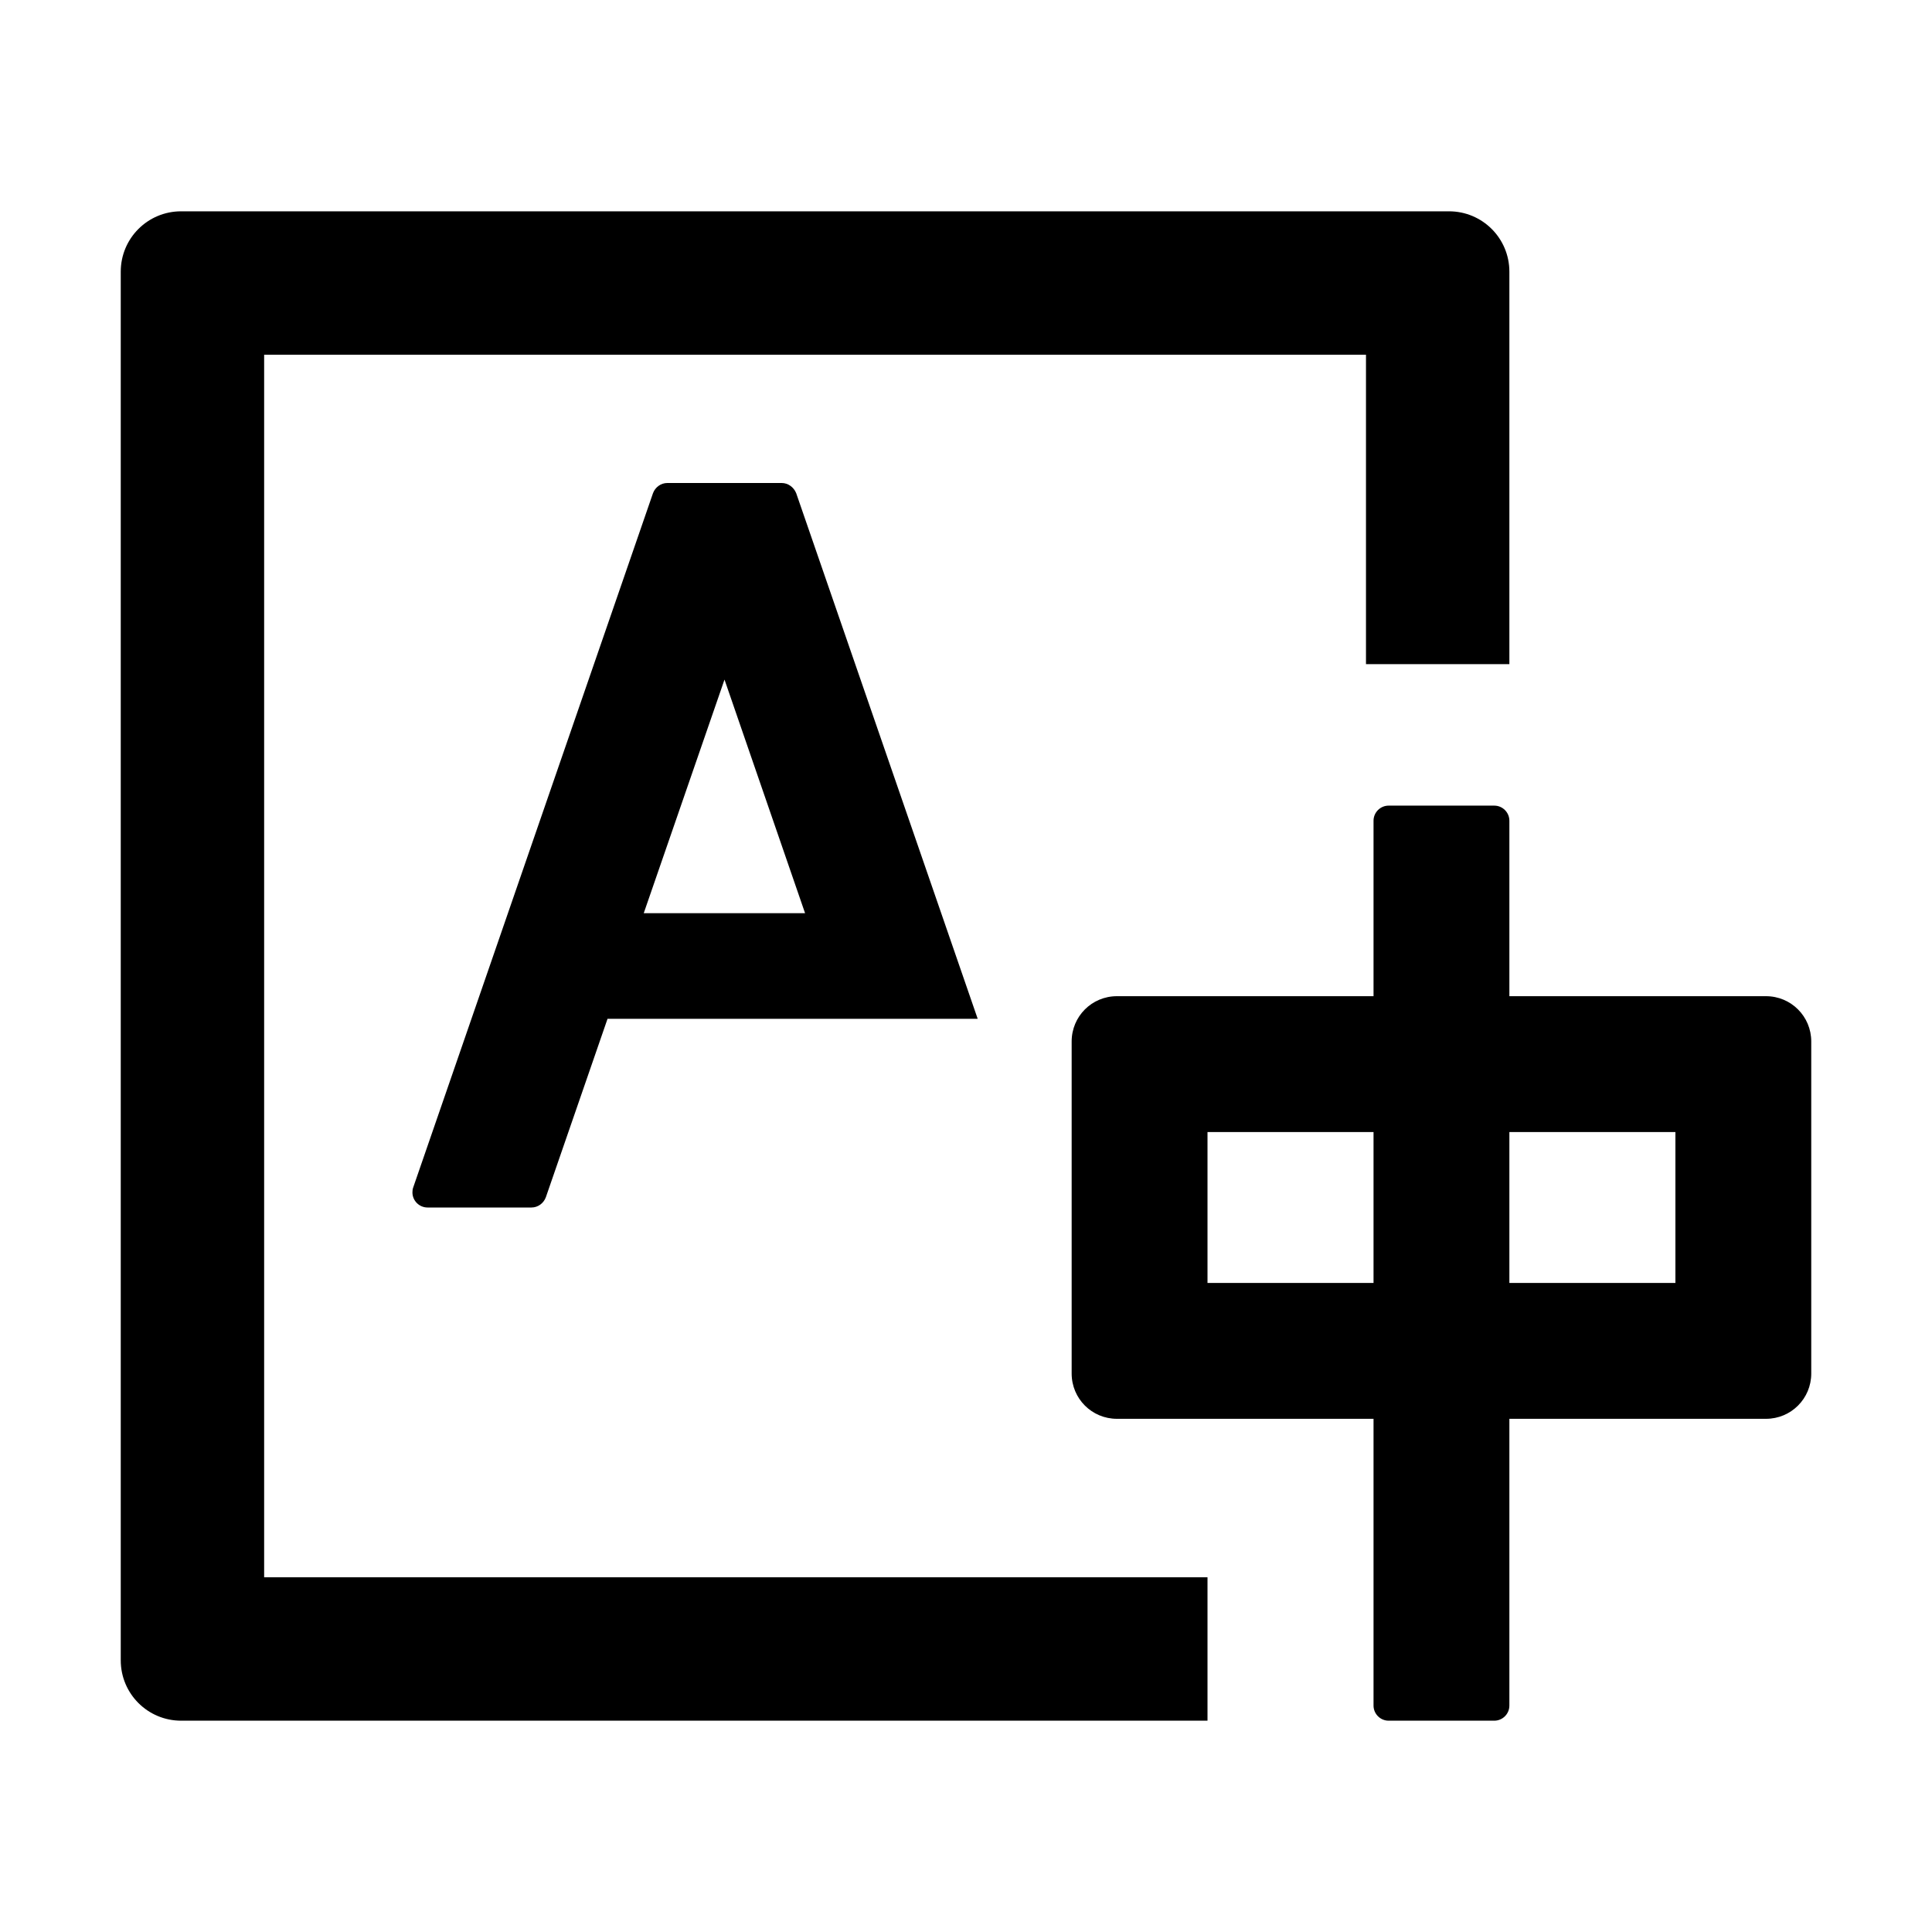
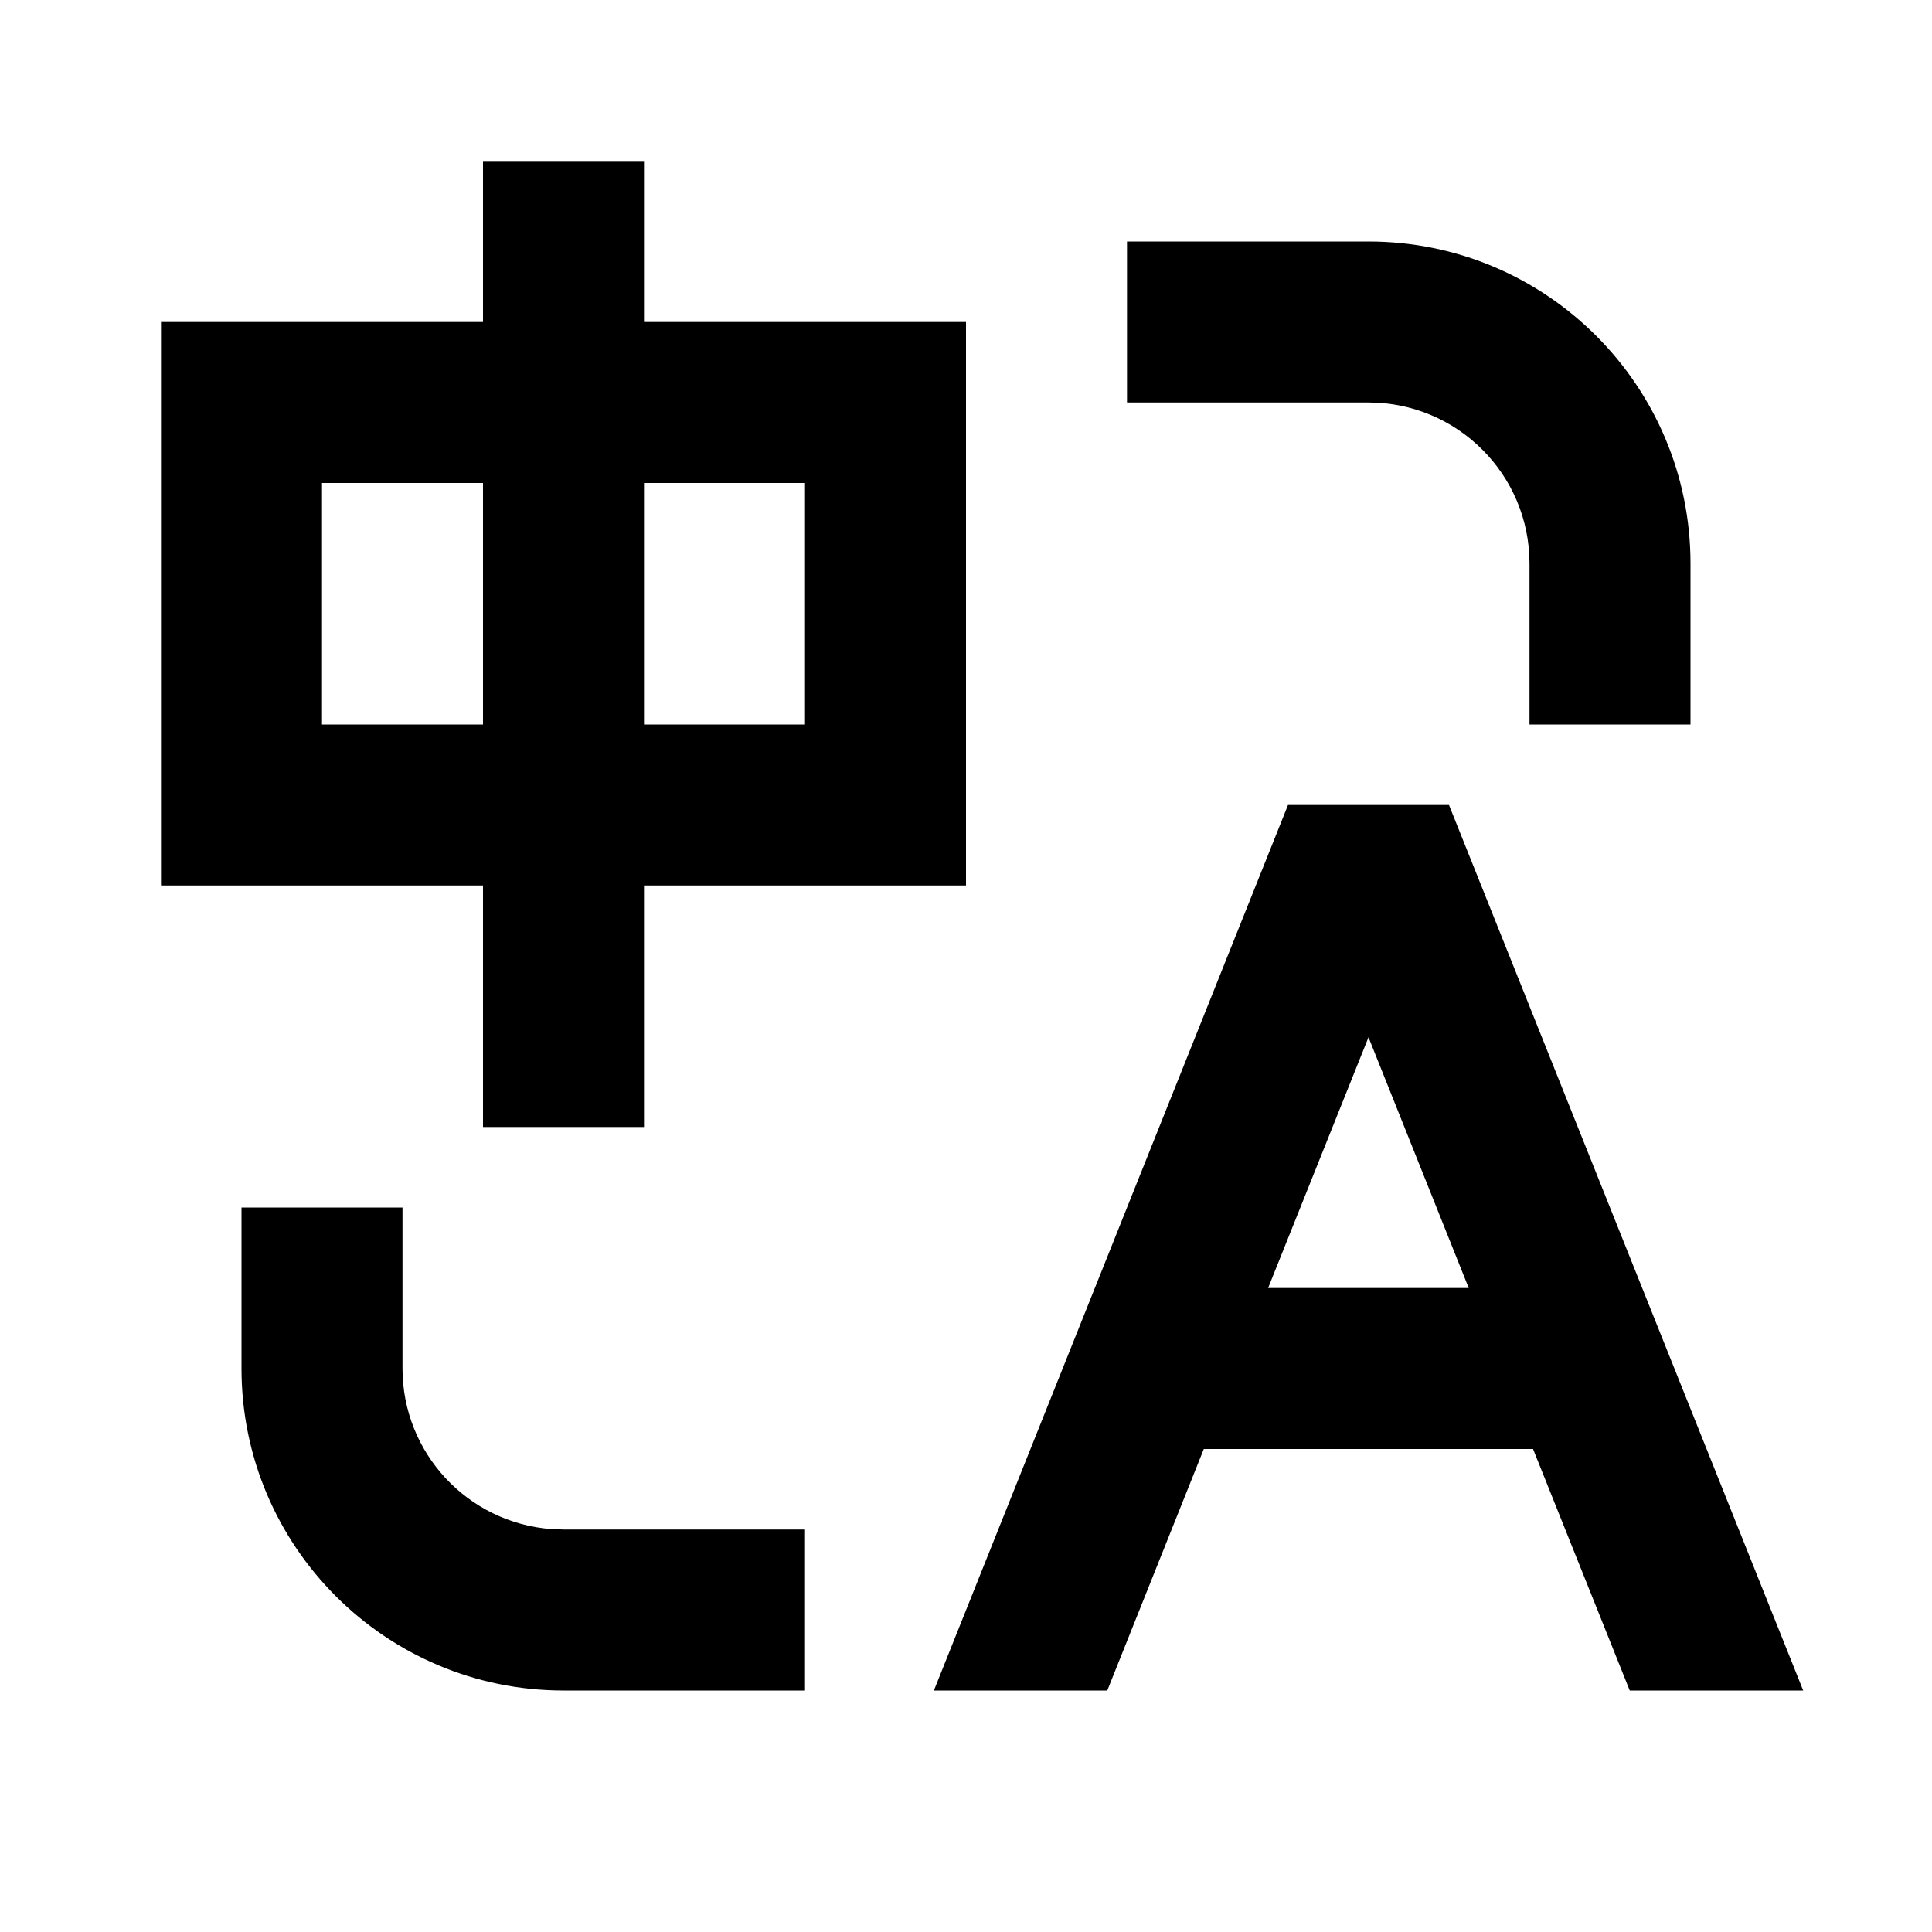
- <svg xmlns="http://www.w3.org/2000/svg" viewBox="0 0 1024 1024" height="1em" width="1em" fill="currentColor">
-   <path d="M140 188h584v164h76V144c0-17.7-14.3-32-32-32H96c-17.7 0-32 14.3-32 32v736c0 17.7 14.3 32 32 32h544v-76H140V188z" />
-   <path d="M414.3 256h-60.6c-3.4 0-6.4 2.2-7.6 5.4L219 629.4c-.3.8-.4 1.7-.4 2.6 0 4.4 3.6 8 8 8h55.1c3.4 0 6.4-2.2 7.6-5.4L322 540h196.2L422 261.4c-1.3-3.2-4.3-5.4-7.7-5.4zm12.4 228h-85.5L384 360.2 426.7 484zM936 528H800v-93c0-4.4-3.6-8-8-8h-56c-4.4 0-8 3.6-8 8v93H592c-13.3 0-24 10.7-24 24v176c0 13.3 10.7 24 24 24h136v152c0 4.4 3.6 8 8 8h56c4.4 0 8-3.6 8-8V752h136c13.3 0 24-10.7 24-24V552c0-13.3-10.7-24-24-24zM728 680h-88v-80h88v80zm160 0h-88v-80h88v80z" />
+ <svg xmlns="http://www.w3.org/2000/svg" viewBox="0 0 256 256" height="1em" width="1em">
+   <path fill="currentColor" fill-rule="nonzero" d="M53.333,160 L53.333,181.333 C53.33,192.497 61.934,201.776 73.067,202.613 L74.667,202.667 L106.667,202.667 L106.667,224 L74.667,224 C51.103,224 32,204.897 32,181.333 L32,160 L53.333,160 Z M192,106.667 L238.933,224 L215.947,224 L203.136,192 L159.509,192 L146.72,224 L123.744,224 L170.667,106.667 L192,106.667 Z M181.333,137.44 L168.032,170.667 L194.613,170.667 L181.333,137.44 Z M85.333,21.333 L85.333,42.667 L128,42.667 L128,117.333 L85.333,117.333 L85.333,149.333 L64,149.333 L64,117.333 L21.333,117.333 L21.333,42.667 L64,42.667 L64,21.333 L85.333,21.333 Z M181.333,32 C204.897,32 224,51.103 224,74.667 L224,96 L202.667,96 L202.667,74.667 C202.667,62.885 193.115,53.333 181.333,53.333 L149.333,53.333 L149.333,32 L181.333,32 Z M64,64 L42.667,64 L42.667,96 L64,96 L64,64 Z M106.667,64 L85.333,64 L85.333,96 L106.667,96 L106.667,64 Z" />
</svg>
